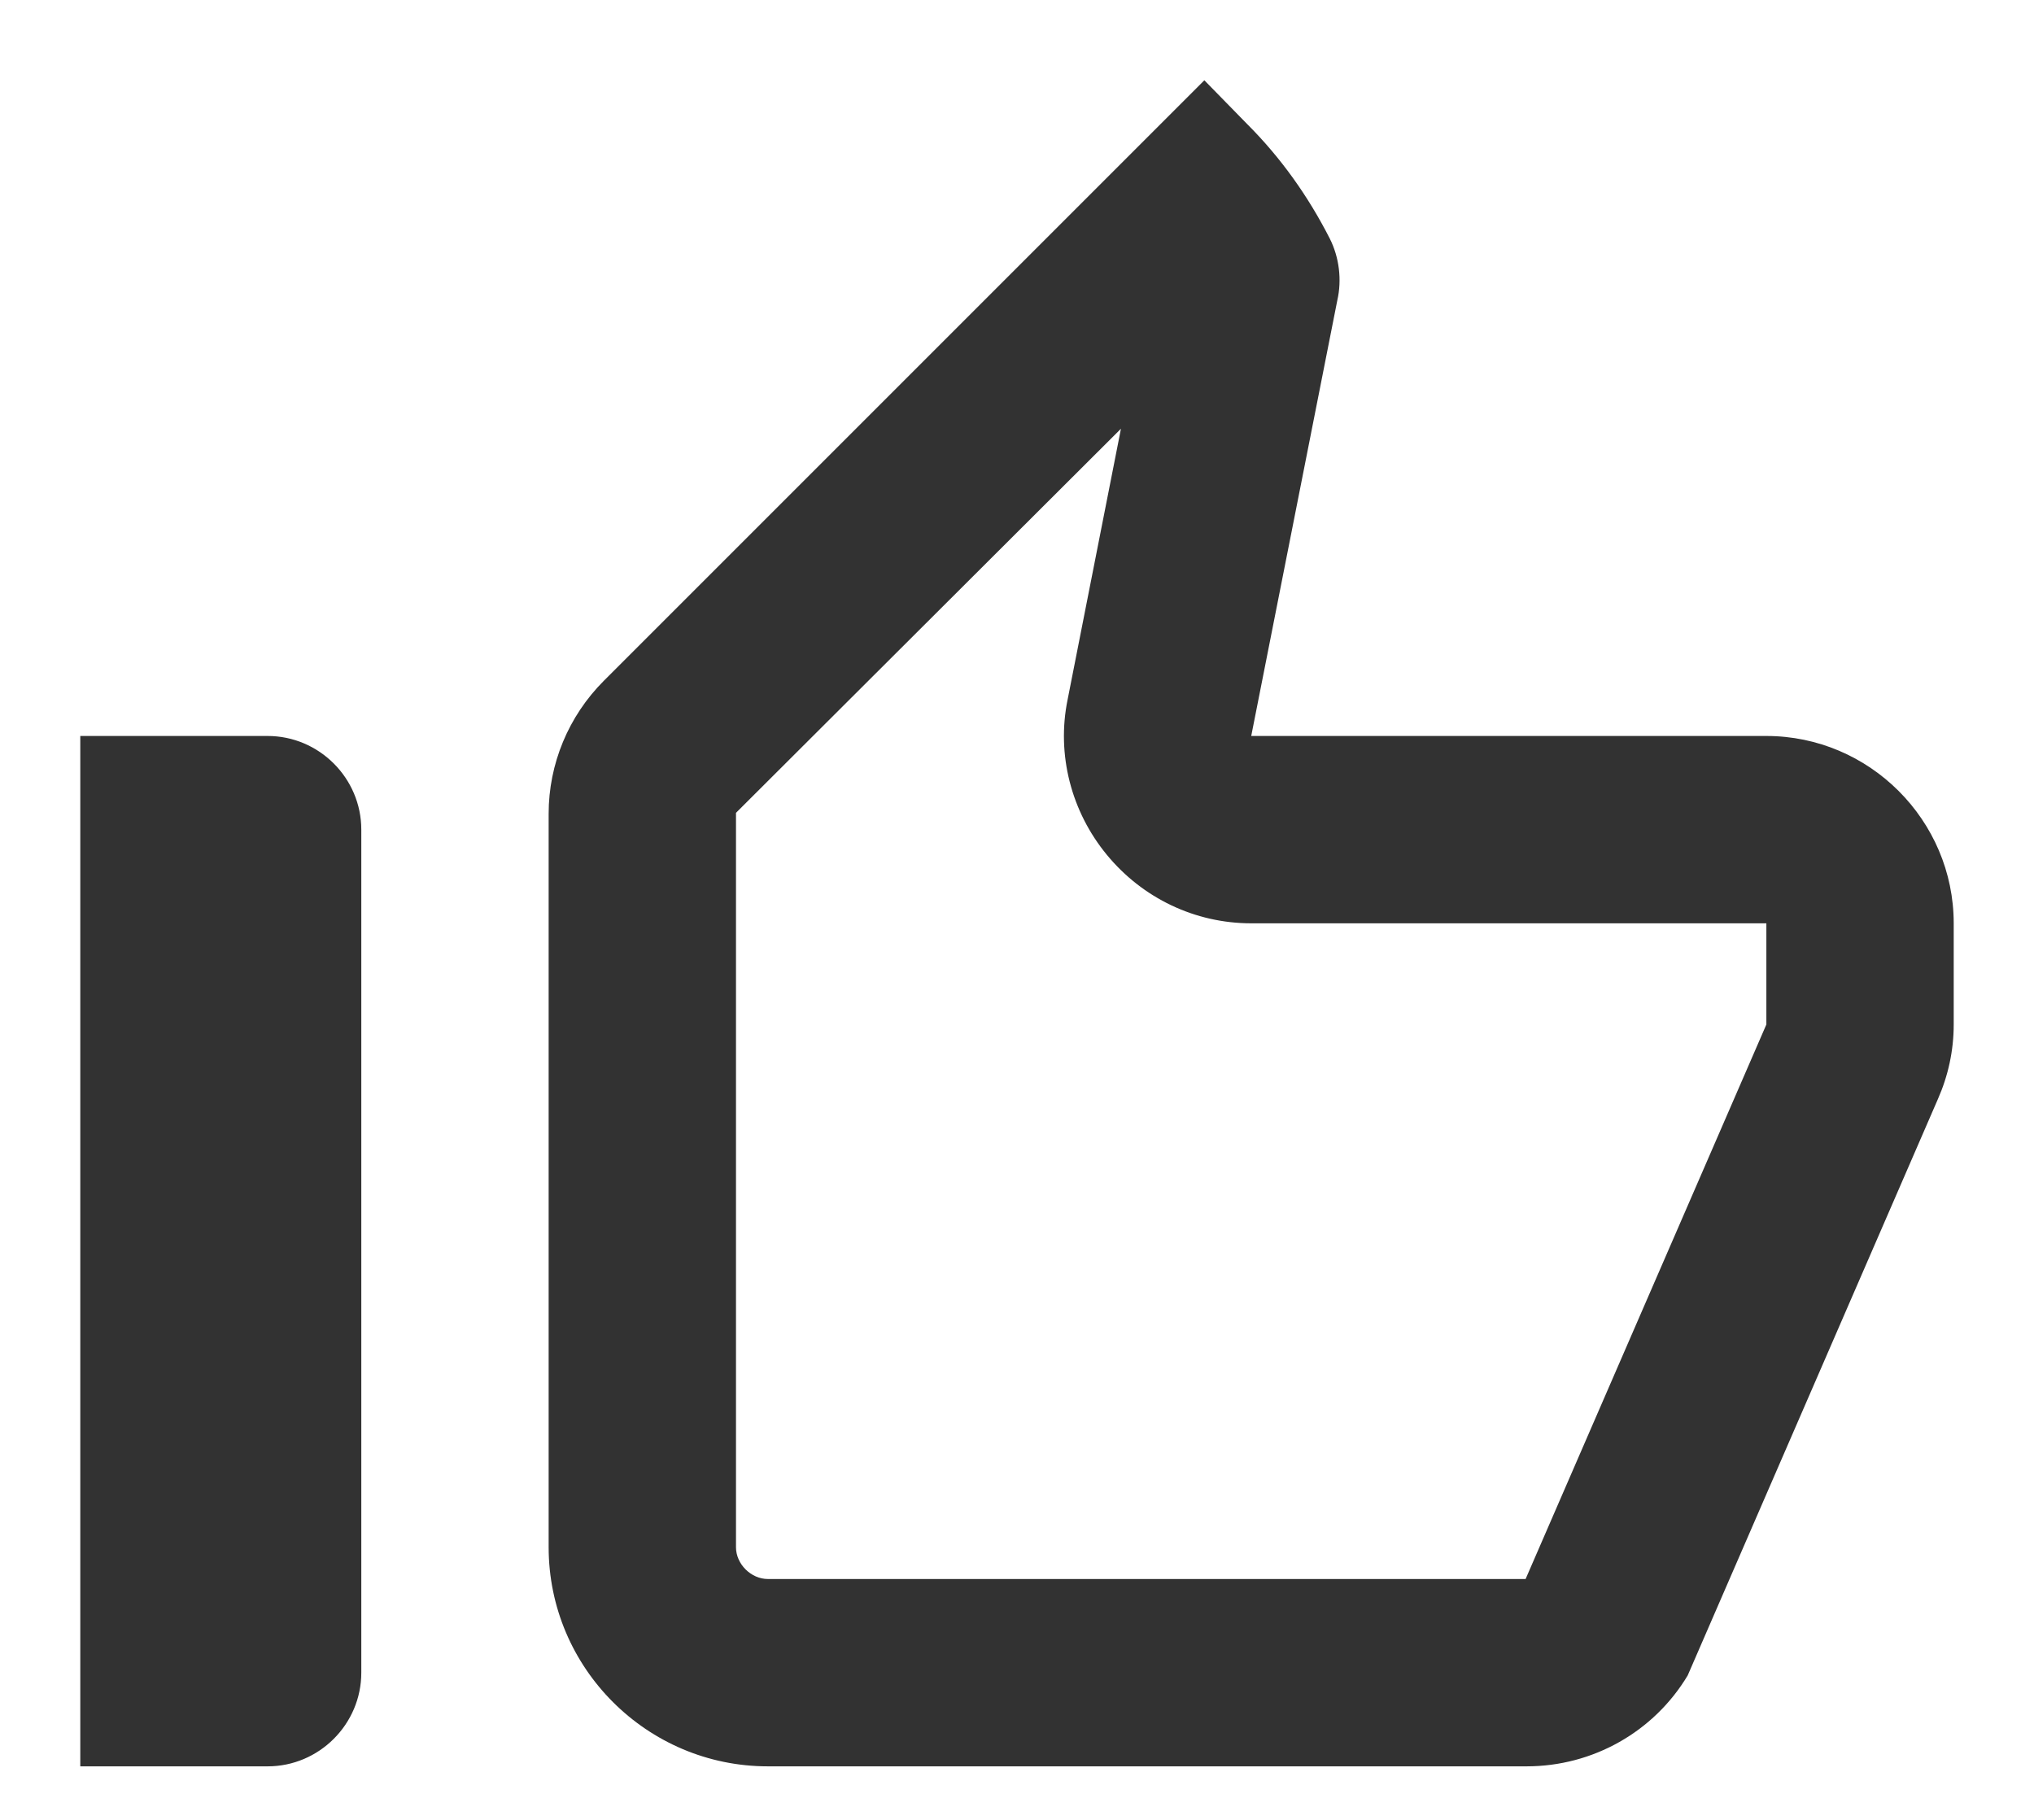
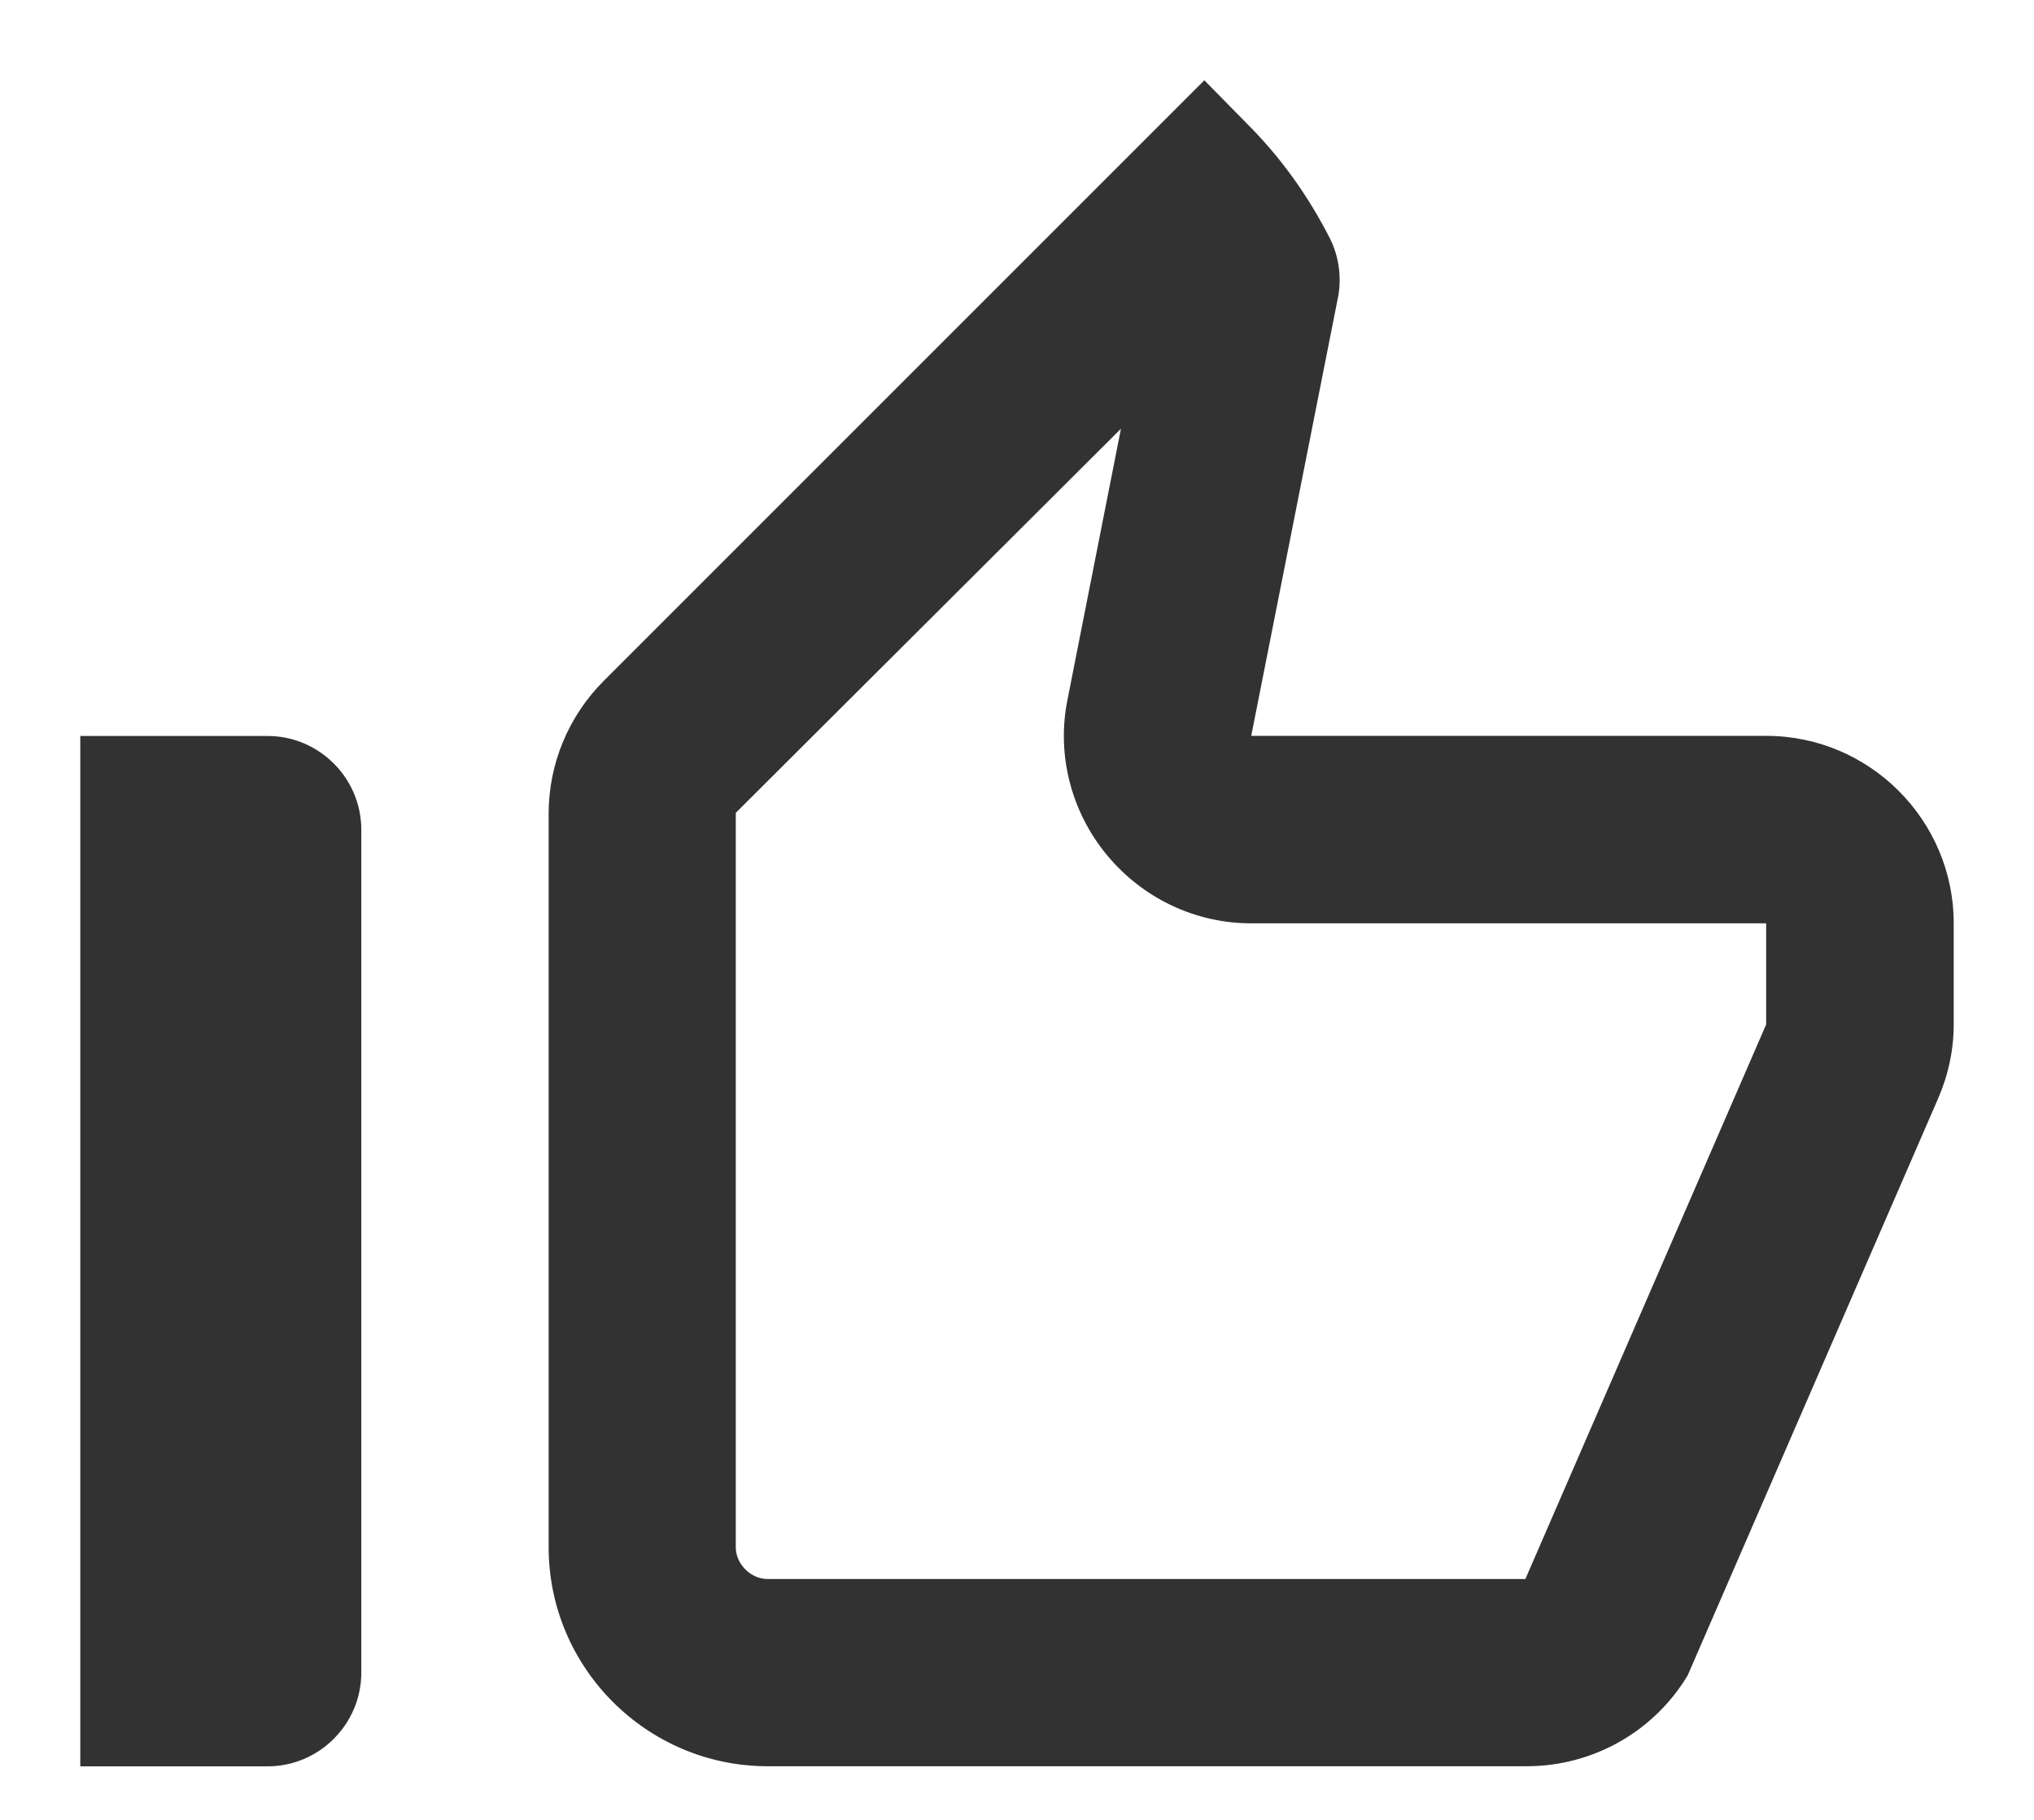
- <svg xmlns="http://www.w3.org/2000/svg" width="19" height="17" viewBox="0 0 19 17" fill="none">
-   <path d="M10.471 4.005L9.973 6.534C9.867 7.05 10.008 7.584 10.34 7.986C10.672 8.389 11.162 8.625 11.688 8.625H16.5V9.57L14.251 14.75H7.173C7.015 14.75 6.875 14.61 6.875 14.453V7.593L10.471 4.005V4.005ZM11.25 0.75L5.641 6.359C5.309 6.691 5.125 7.138 5.125 7.601V14.453C5.125 15.581 6.044 16.5 7.173 16.5H14.26C14.881 16.5 15.45 16.176 15.765 15.651L18.101 10.27C18.198 10.051 18.25 9.815 18.25 9.57V8.625C18.25 7.662 17.462 6.875 16.5 6.875H11.688L12.492 2.806C12.536 2.614 12.51 2.404 12.422 2.229C12.221 1.835 11.967 1.476 11.652 1.161L11.25 0.75ZM2.5 6.875H0.75V16.5H2.5C2.981 16.5 3.375 16.106 3.375 15.625V7.75C3.375 7.269 2.981 6.875 2.5 6.875Z" fill="#323232" />
+ <svg xmlns="http://www.w3.org/2000/svg" fill="none" height="17" viewBox="0 0 19 17" width="19">
+   <path d="m10.471 4.005-.499 2.529c-.105.516.035 1.05.367 1.452s.823.639 1.347.639h4.812v.945l-2.249 5.18h-7.079c-.158 0-.297-.14-.297-.297v-6.86zm.779-3.255-5.609 5.609c-.333.333-.516.779-.516 1.242v6.851c0 1.129.919 2.047 2.047 2.047h7.088c.621 0 1.19-.324 1.505-.849l2.336-5.381c.096-.219.149-.455.149-.7v-.945c0-.963-.787-1.75-1.75-1.75h-4.812l.805-4.069c.044-.193.018-.403-.07-.578-.201-.394-.455-.752-.77-1.067zm-8.75 6.125h-1.75v9.625h1.75c.481 0 .875-.394.875-.875v-7.875c0-.481-.394-.875-.875-.875z" fill="#323232" />
</svg>
